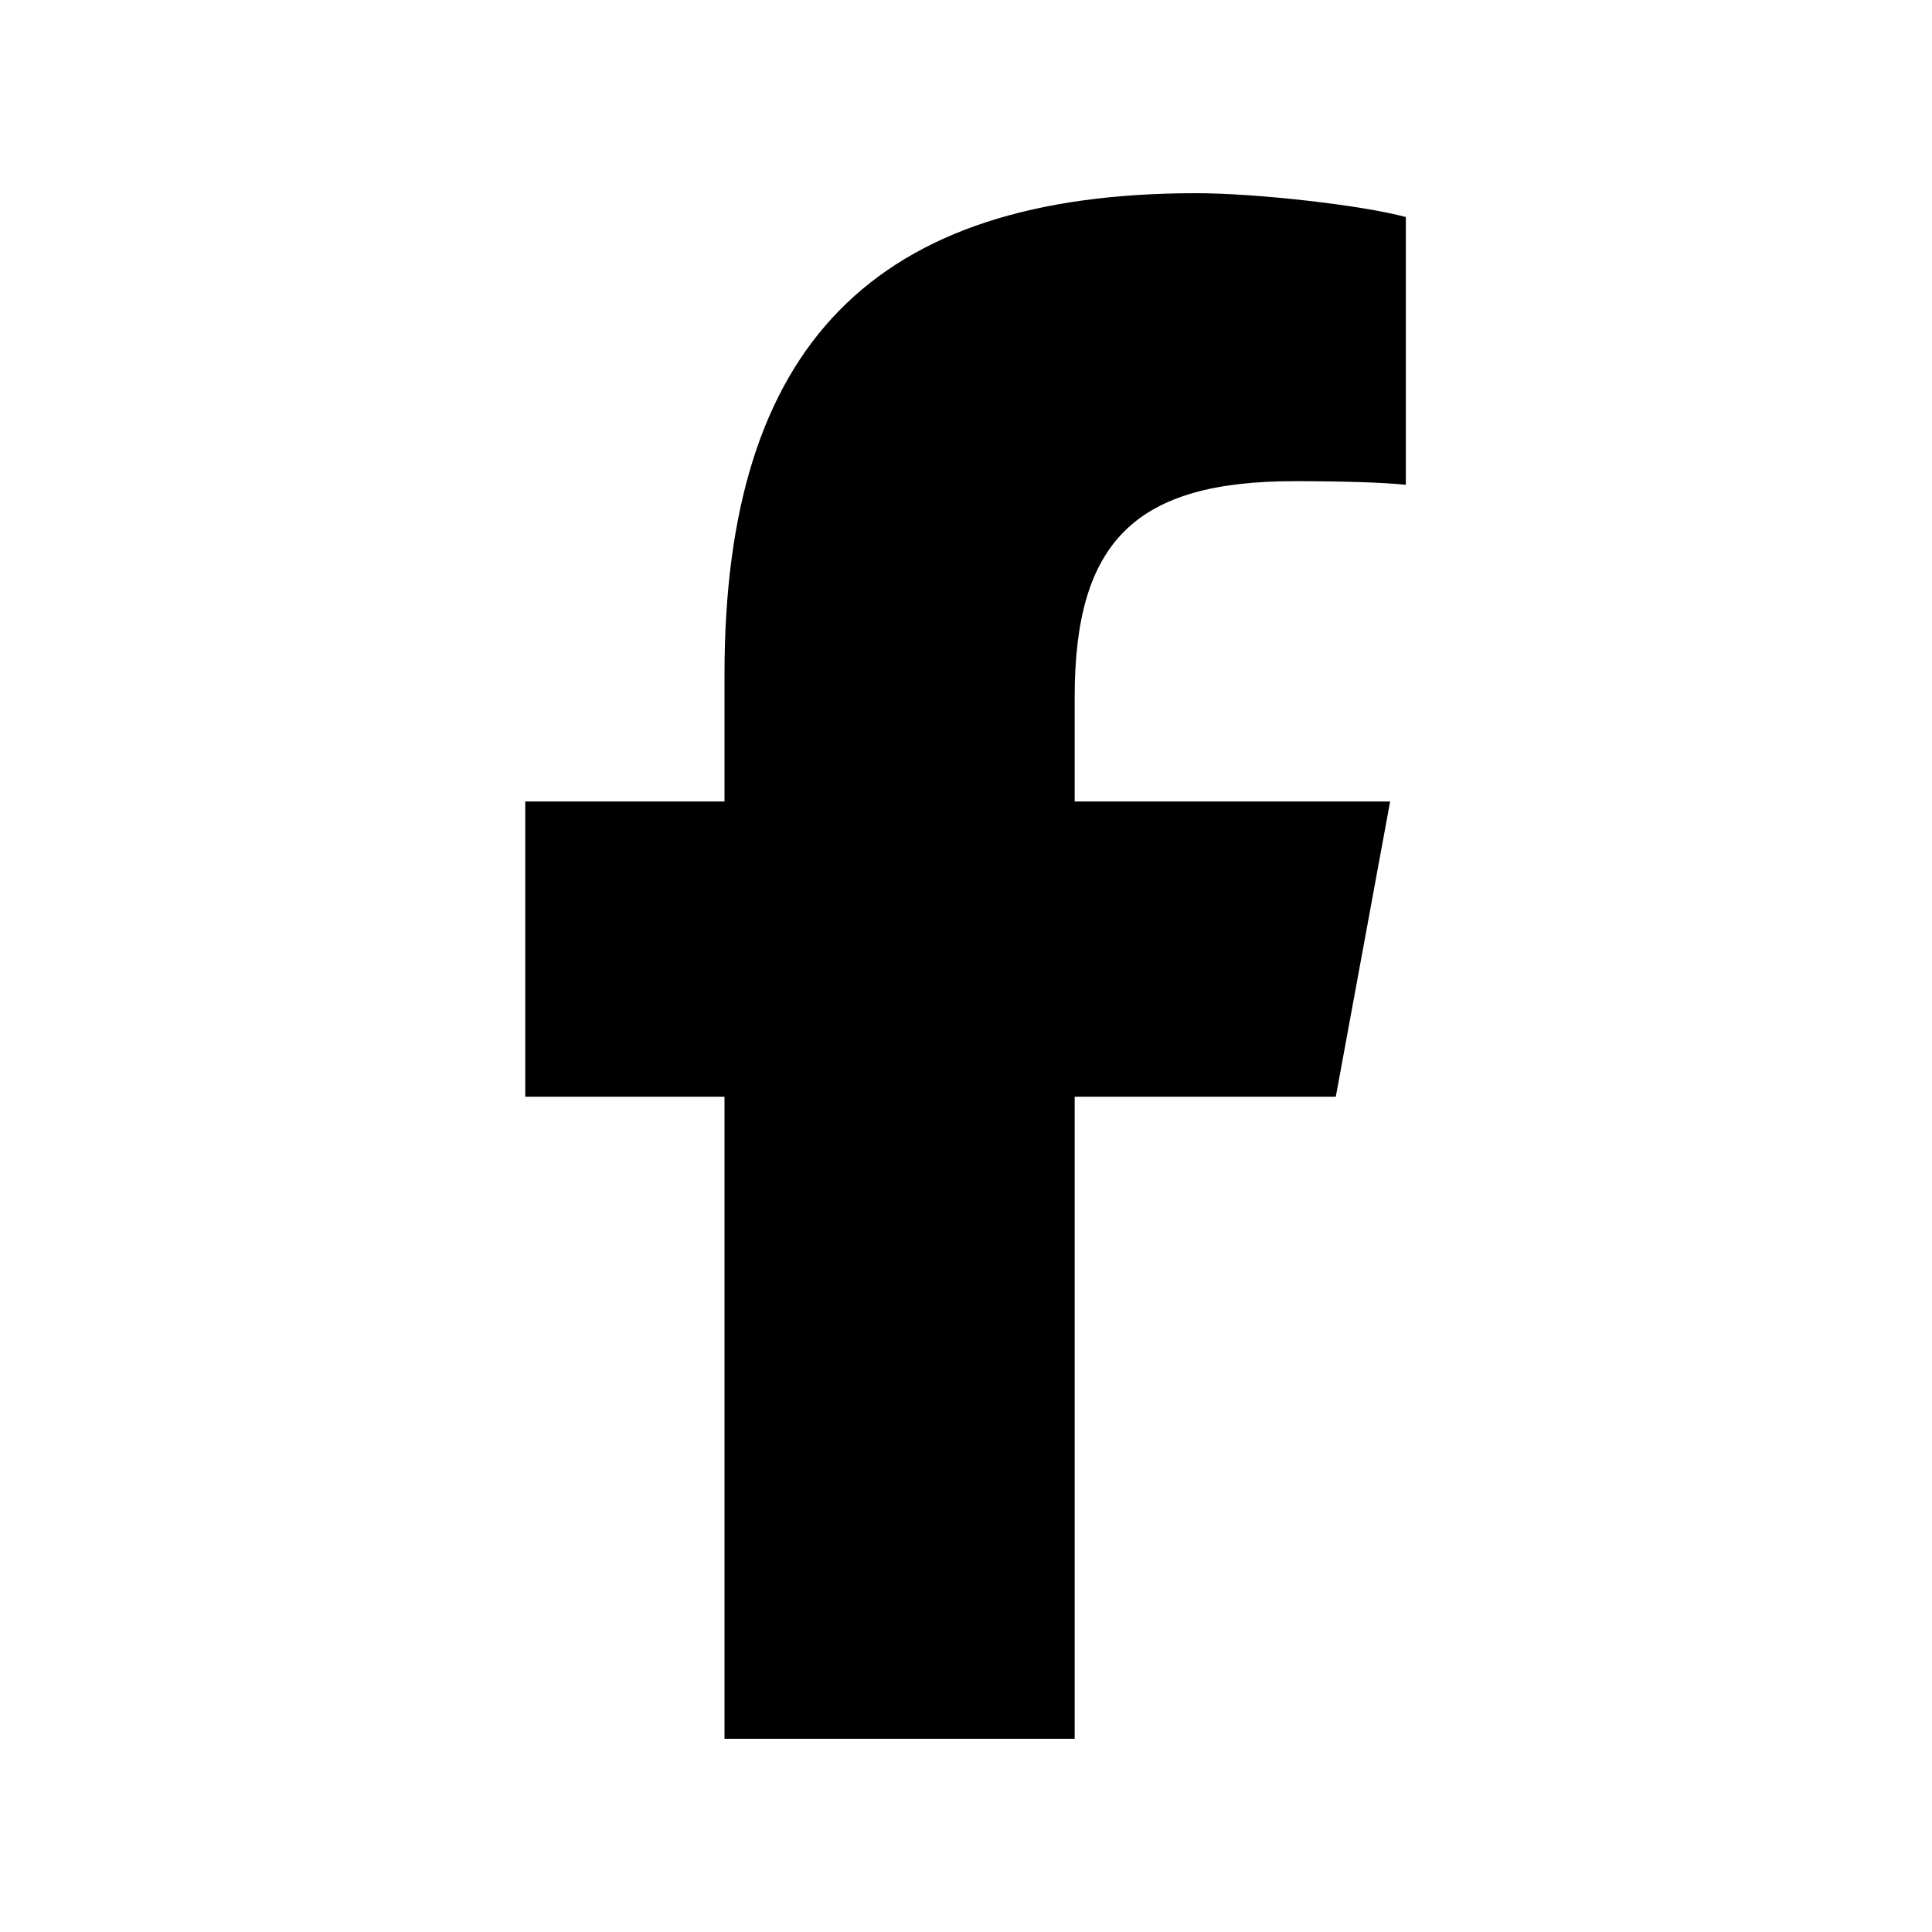
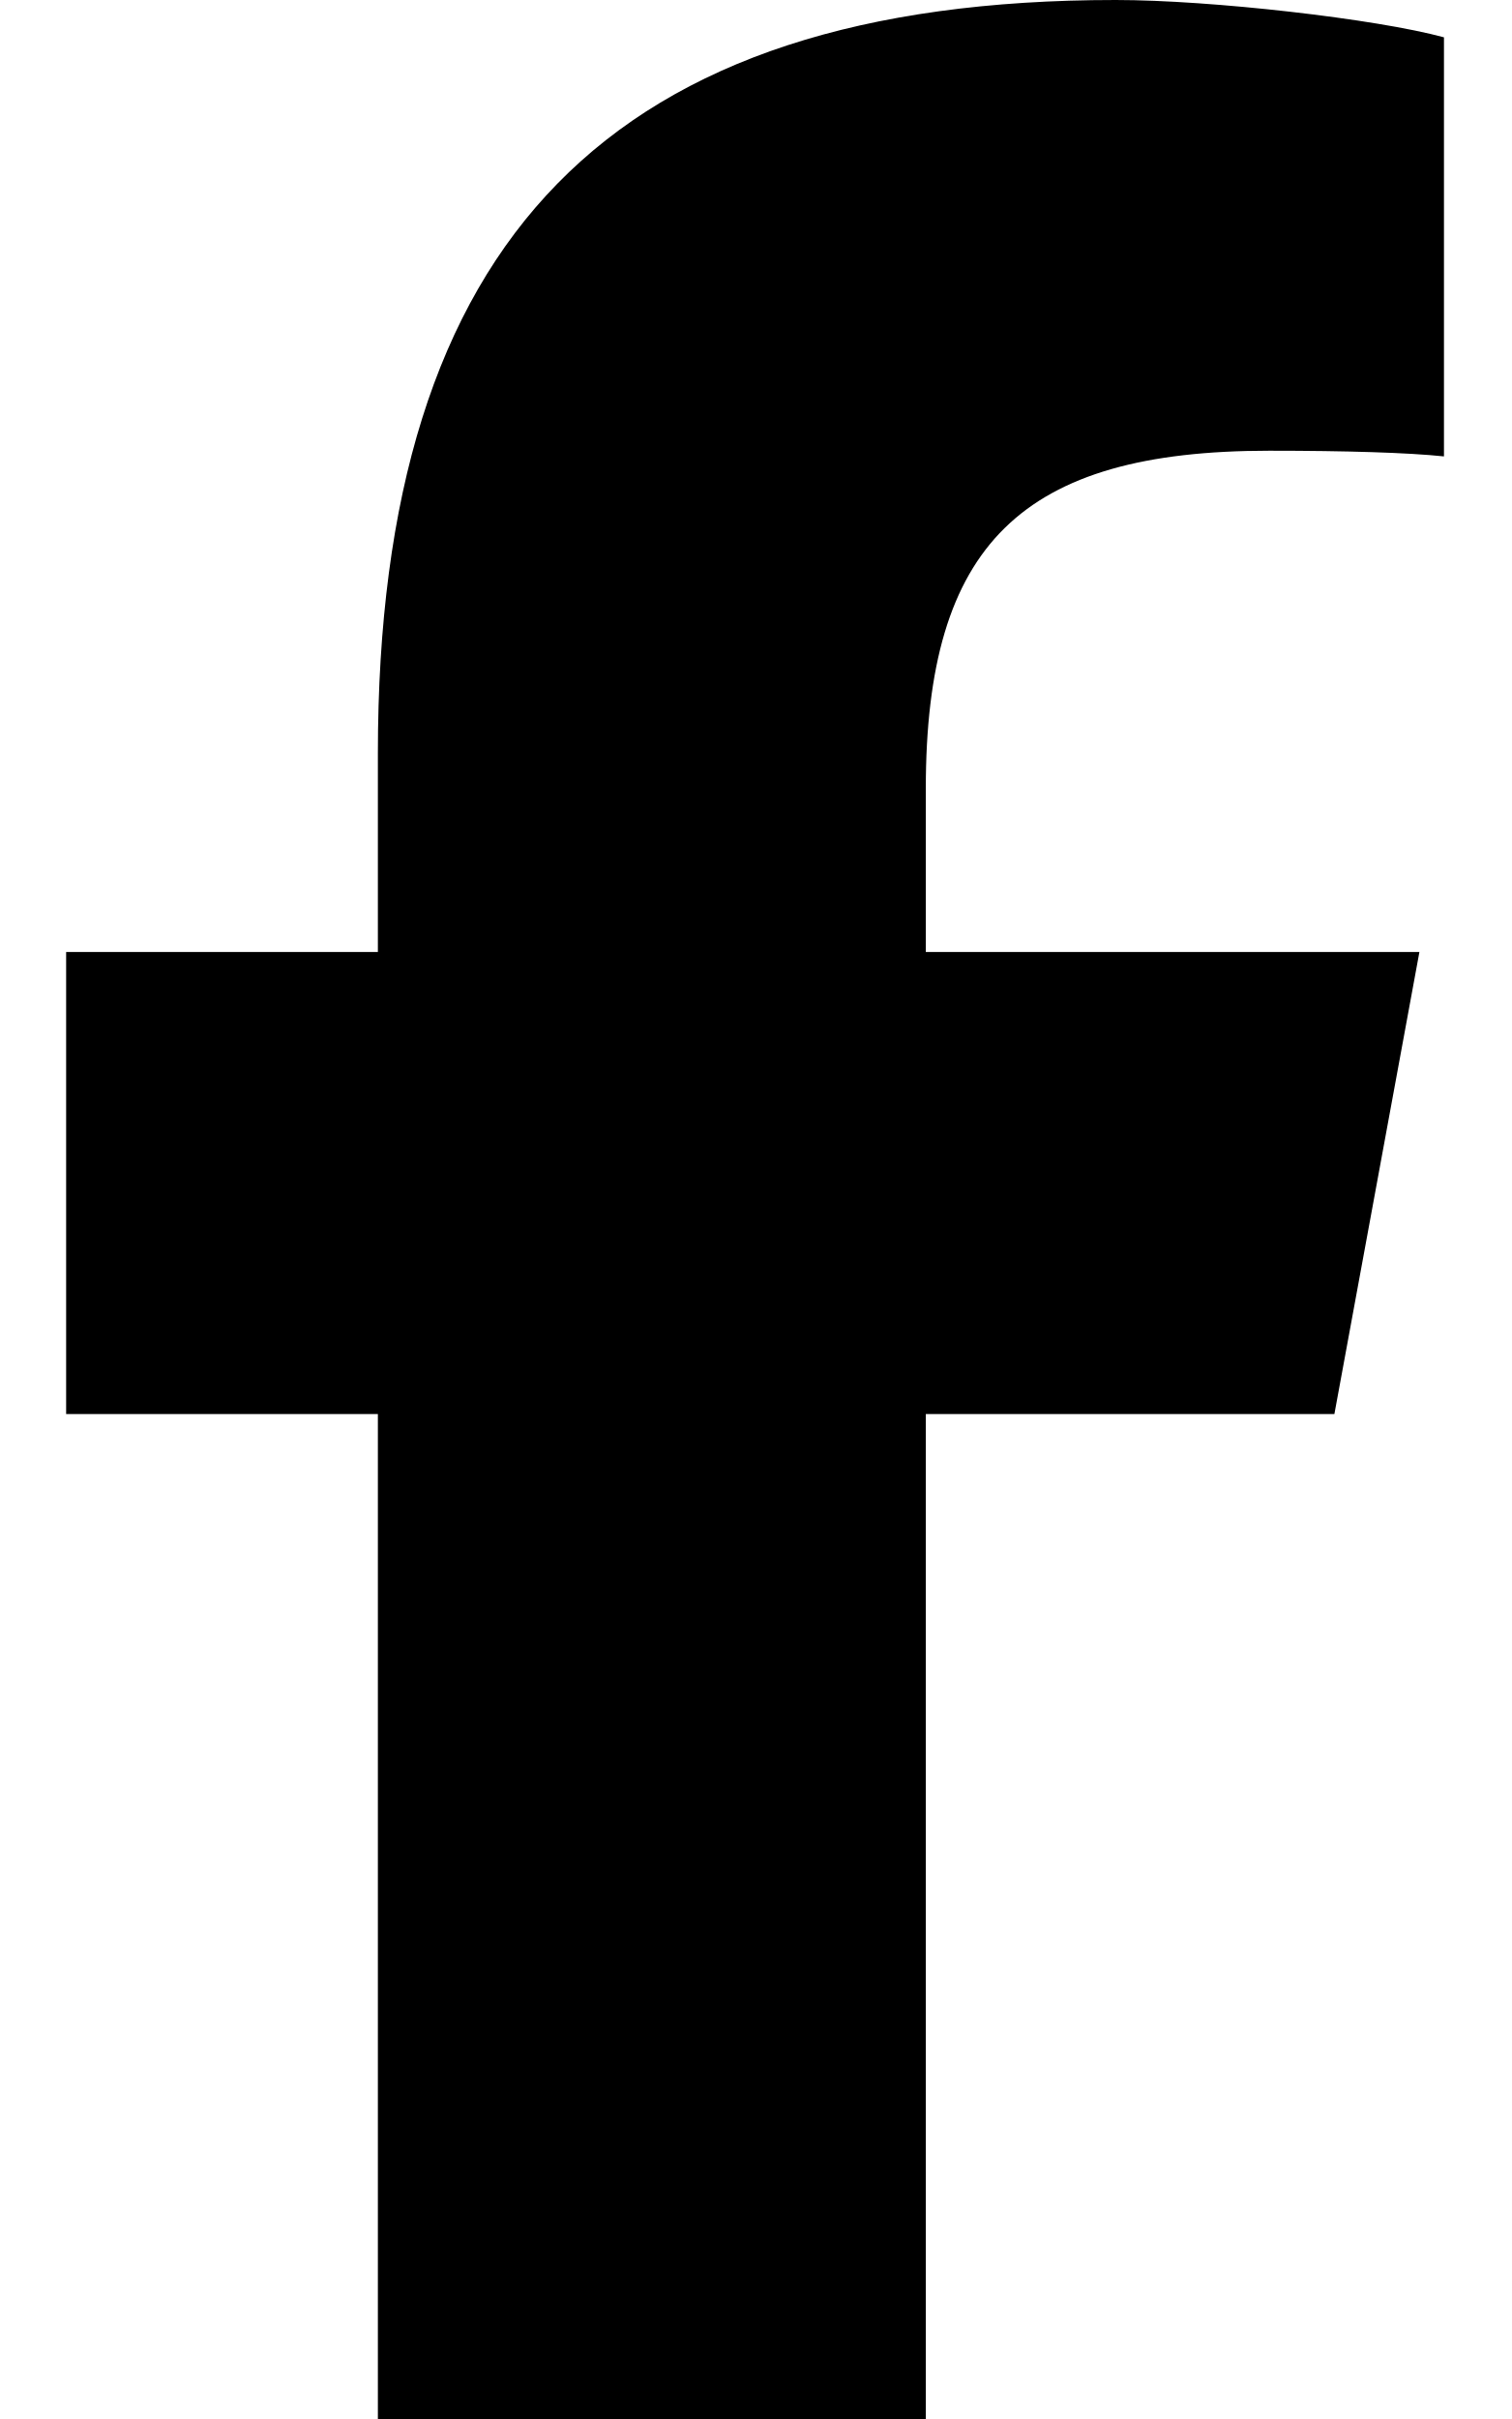
- <svg xmlns="http://www.w3.org/2000/svg" viewBox="0 0 640 640">
-   <path d="M240 363.3L240 576L356 576L356 363.3L442.5 363.3L460.5 265.5L356 265.5L356 230.9C356 179.2 376.3 159.4 428.7 159.4C445 159.4 458.1 159.8 465.7 160.6L465.7 71.9C451.4 68 416.4 64 396.2 64C289.3 64 240 114.5 240 223.4L240 265.5L174 265.5L174 363.3L240 363.3z" />
+ <svg xmlns="http://www.w3.org/2000/svg" viewBox="0 0 320 512">
+   <path d="M80 299.3l0 212.7 116 0 0-212.7 86.5 0 18-97.8-104.5 0 0-34.6c0-51.7 20.3-71.5 72.7-71.5 16.3 0 29.4 .4 37 1.2l0-88.7C291.4 4 256.4 0 236.2 0 129.3 0 80 50.5 80 159.4l0 42.1-66 0 0 97.8 66 0z" />
</svg>
